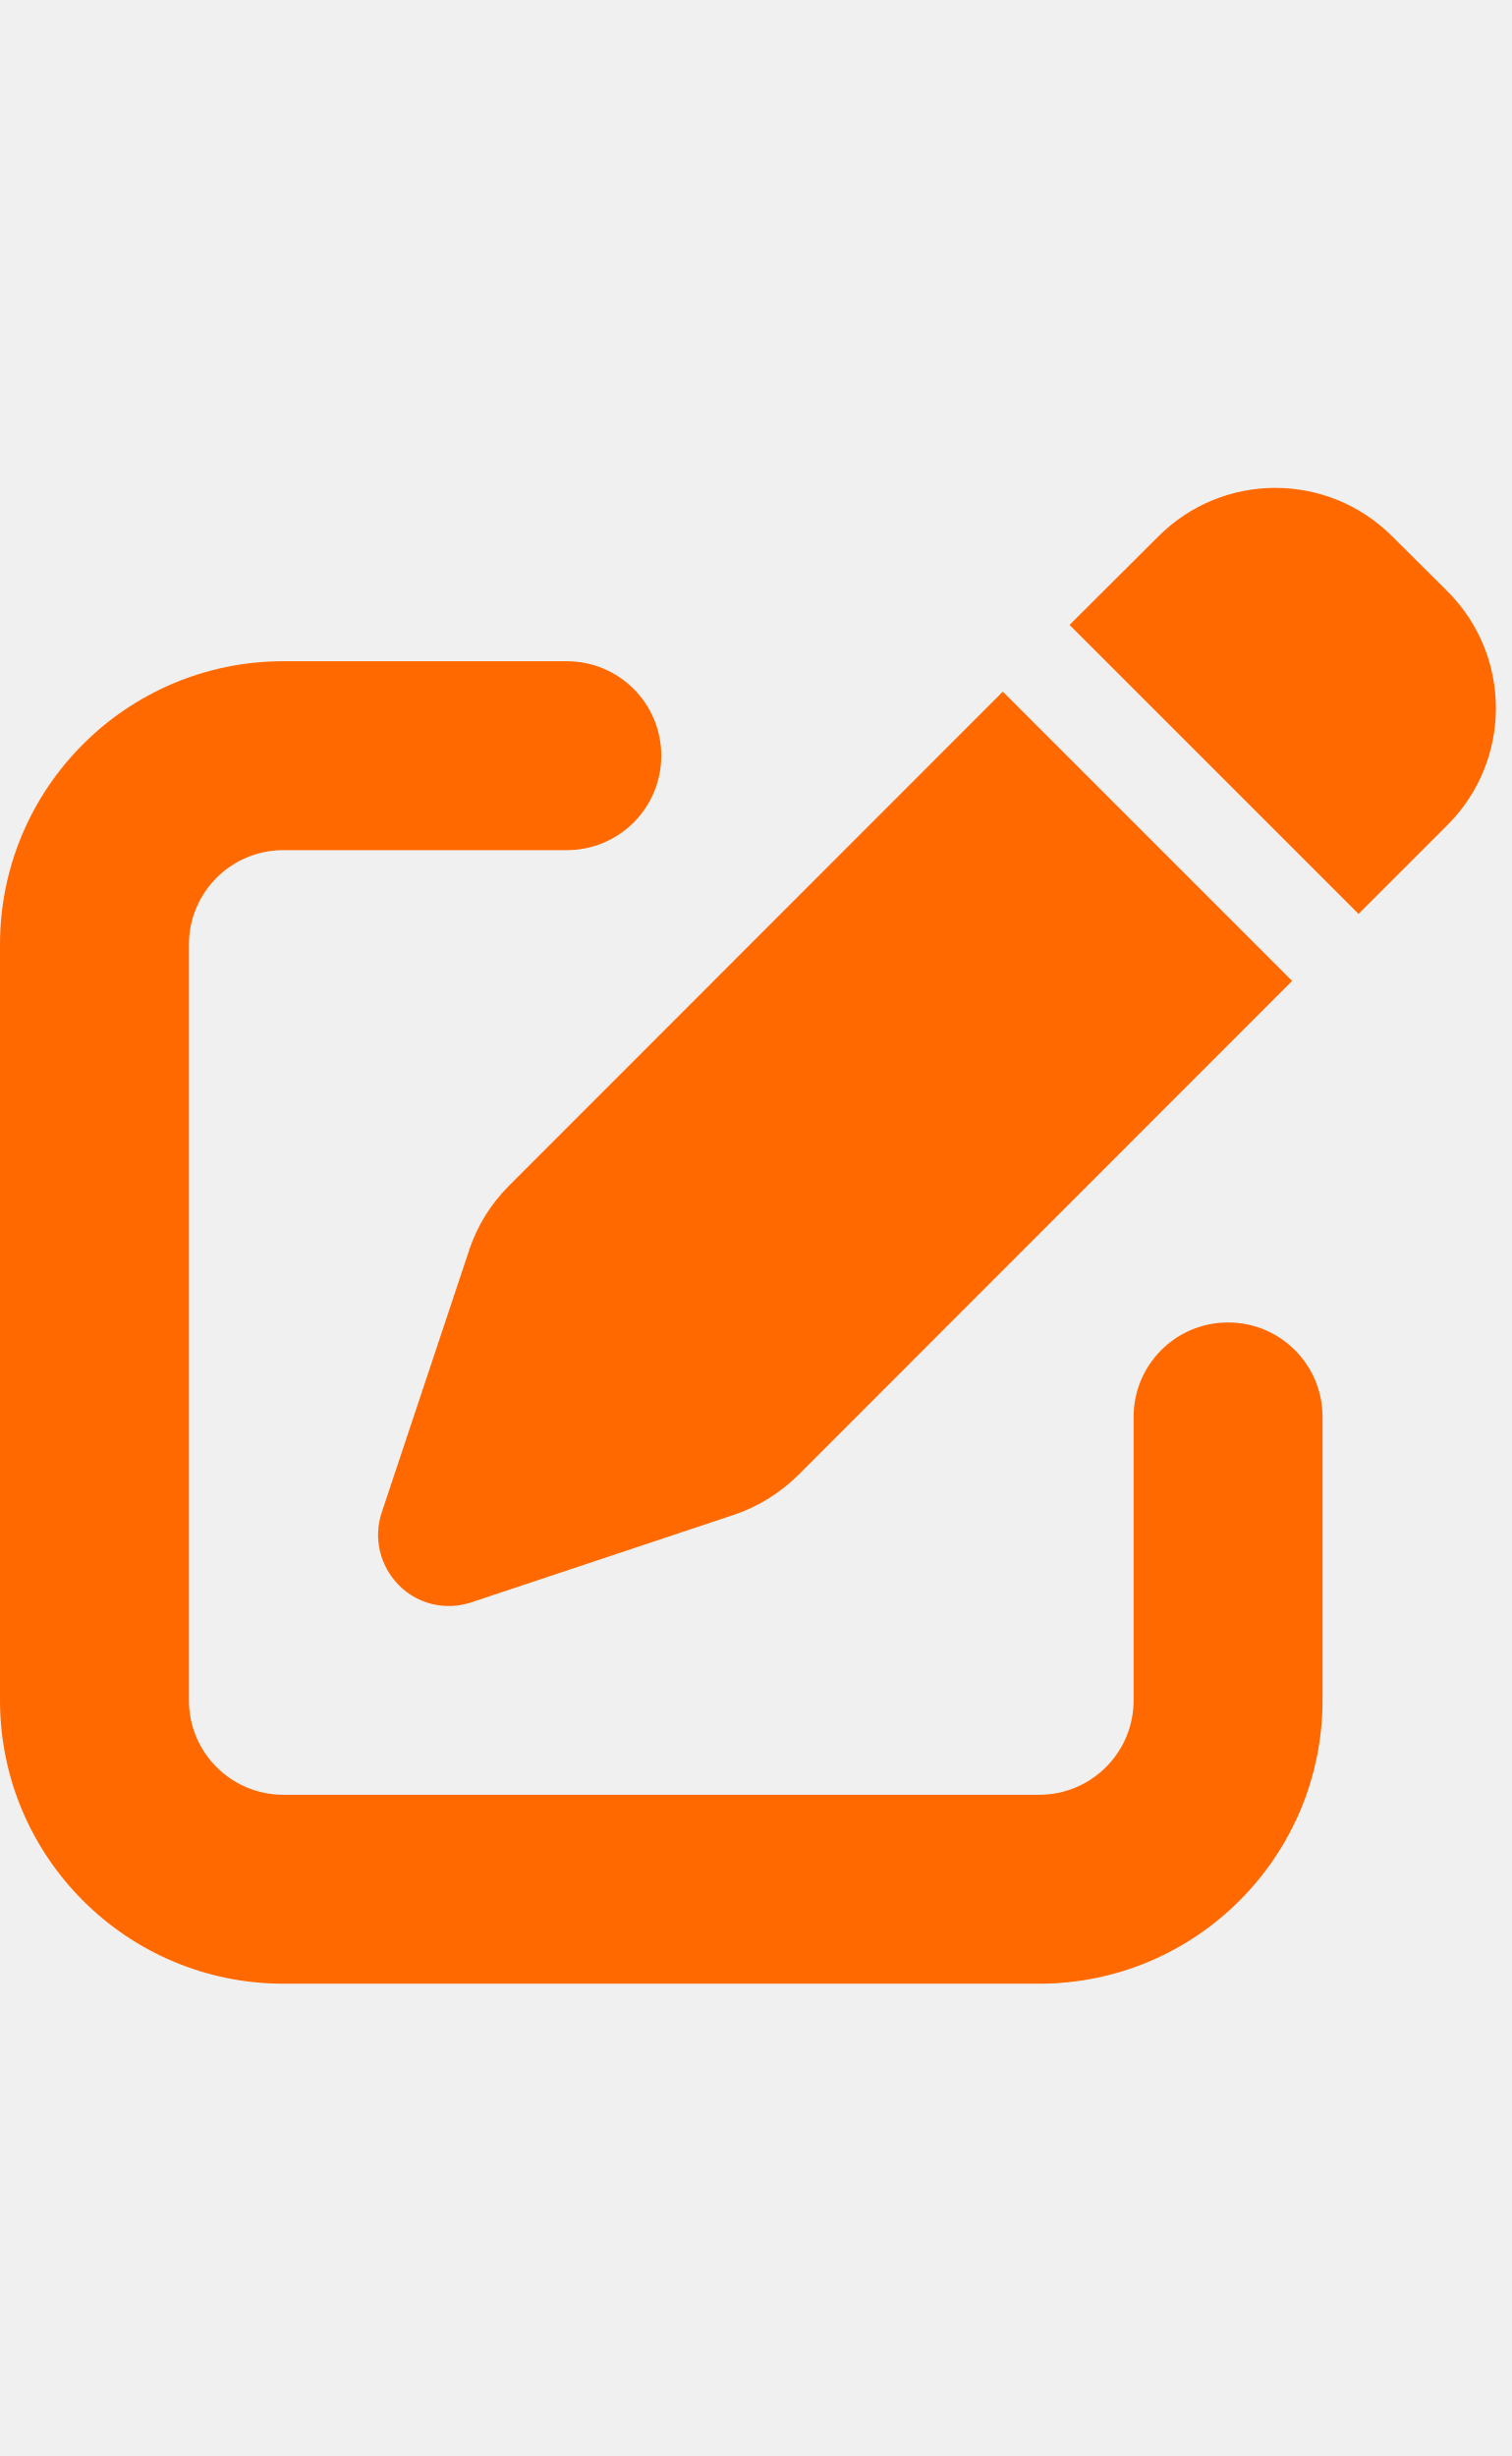
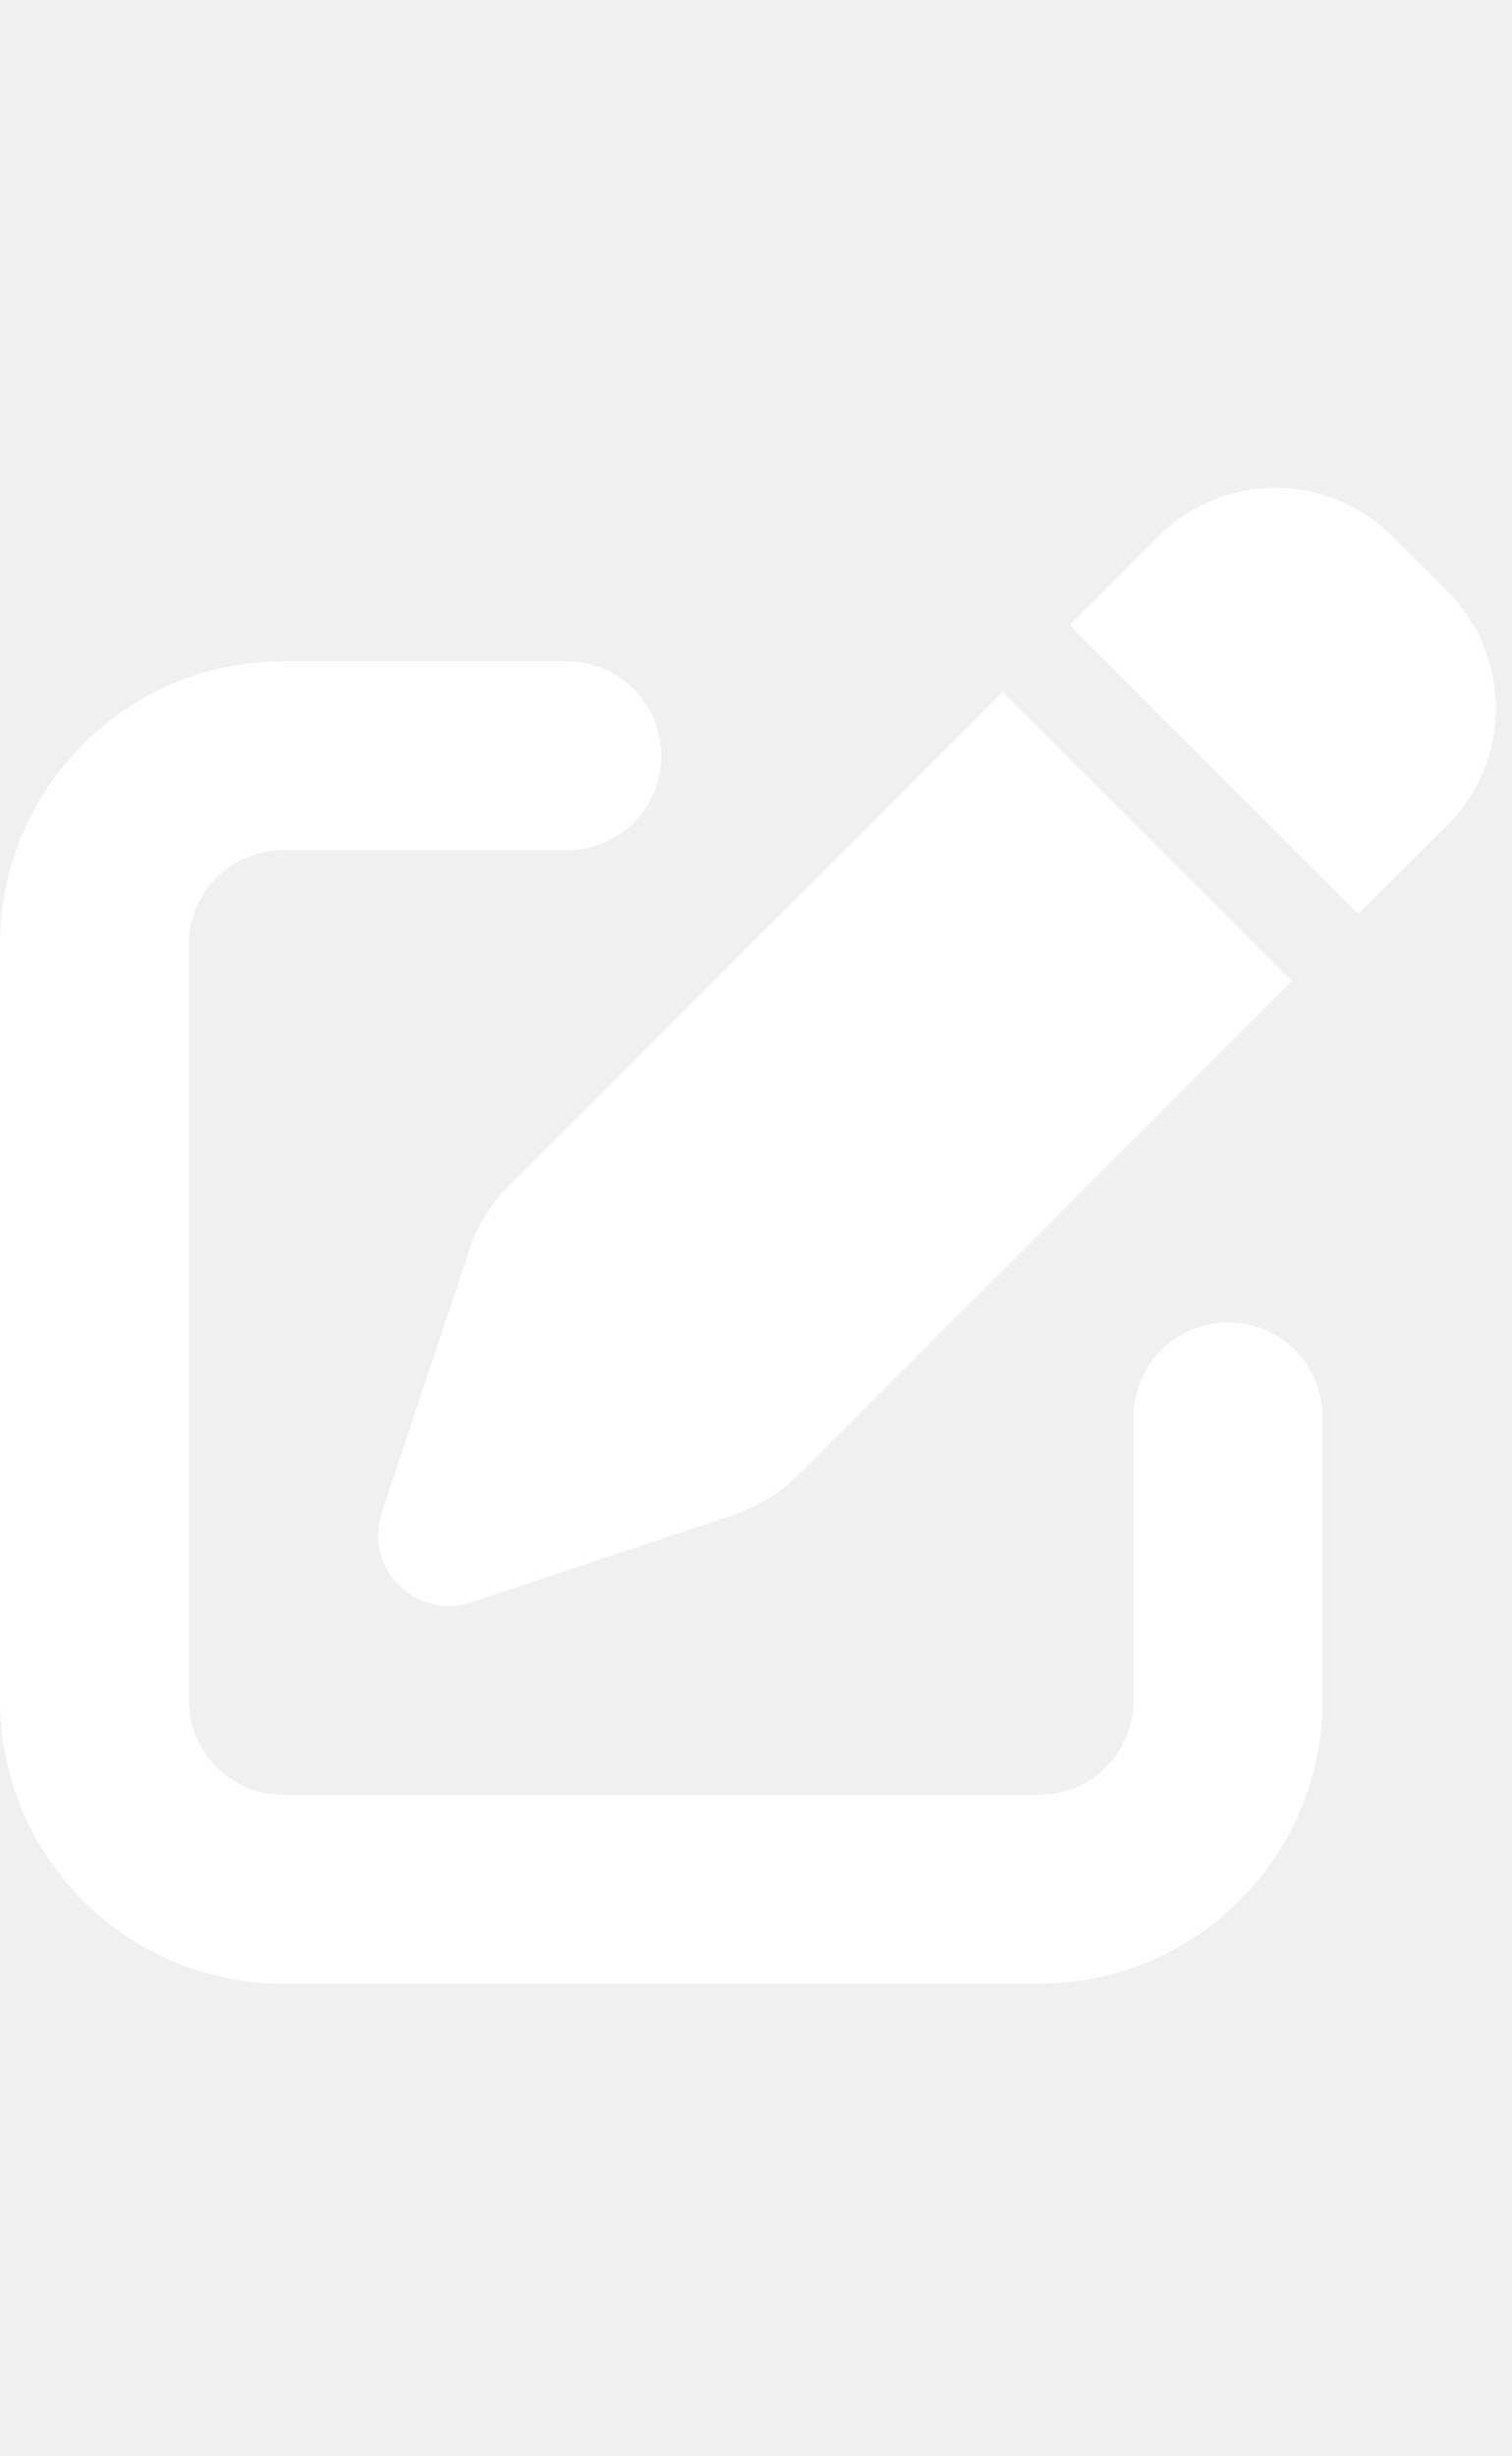
<svg xmlns="http://www.w3.org/2000/svg" width="16" height="26" viewBox="0 0 512 512">
-   <path fill="#ff6900" d="M471.6 21.7c-21.9-21.9-57.3-21.9-79.2 0L362.3 51.7l97.9 97.9 30.1-30.1c21.9-21.9 21.9-57.3 0-79.2L471.6 21.7zm-299.2 220c-6.1 6.1-10.8 13.6-13.5 21.9l-29.6 88.8c-2.9 8.6-.6 18.1 5.8 24.6s15.9 8.7 24.6 5.8l88.8-29.6c8.2-2.7 15.7-7.4 21.9-13.5L437.7 172.3 339.7 74.3 172.4 241.7zM96 64C43 64 0 107 0 160V416c0 53 43 96 96 96H352c53 0 96-43 96-96V320c0-17.7-14.3-32-32-32s-32 14.3-32 32v96c0 17.7-14.3 32-32 32H96c-17.7 0-32-14.3-32-32V160c0-17.7 14.3-32 32-32h96c17.7 0 32-14.3 32-32s-14.3-32-32-32H96z" />
+   <path fill="#fff" d="M471.6 21.7c-21.9-21.9-57.3-21.9-79.2 0L362.3 51.7l97.9 97.9 30.1-30.1c21.9-21.9 21.9-57.3 0-79.2L471.6 21.7zm-299.2 220c-6.1 6.1-10.8 13.6-13.5 21.9l-29.6 88.8c-2.9 8.6-.6 18.1 5.8 24.6s15.9 8.7 24.6 5.8l88.8-29.6c8.2-2.7 15.7-7.4 21.9-13.5L437.7 172.3 339.7 74.3 172.4 241.7zM96 64C43 64 0 107 0 160V416c0 53 43 96 96 96H352c53 0 96-43 96-96V320c0-17.7-14.3-32-32-32s-32 14.3-32 32v96c0 17.7-14.3 32-32 32H96c-17.7 0-32-14.3-32-32V160c0-17.7 14.3-32 32-32h96c17.7 0 32-14.3 32-32s-14.3-32-32-32H96z" />
</svg>
